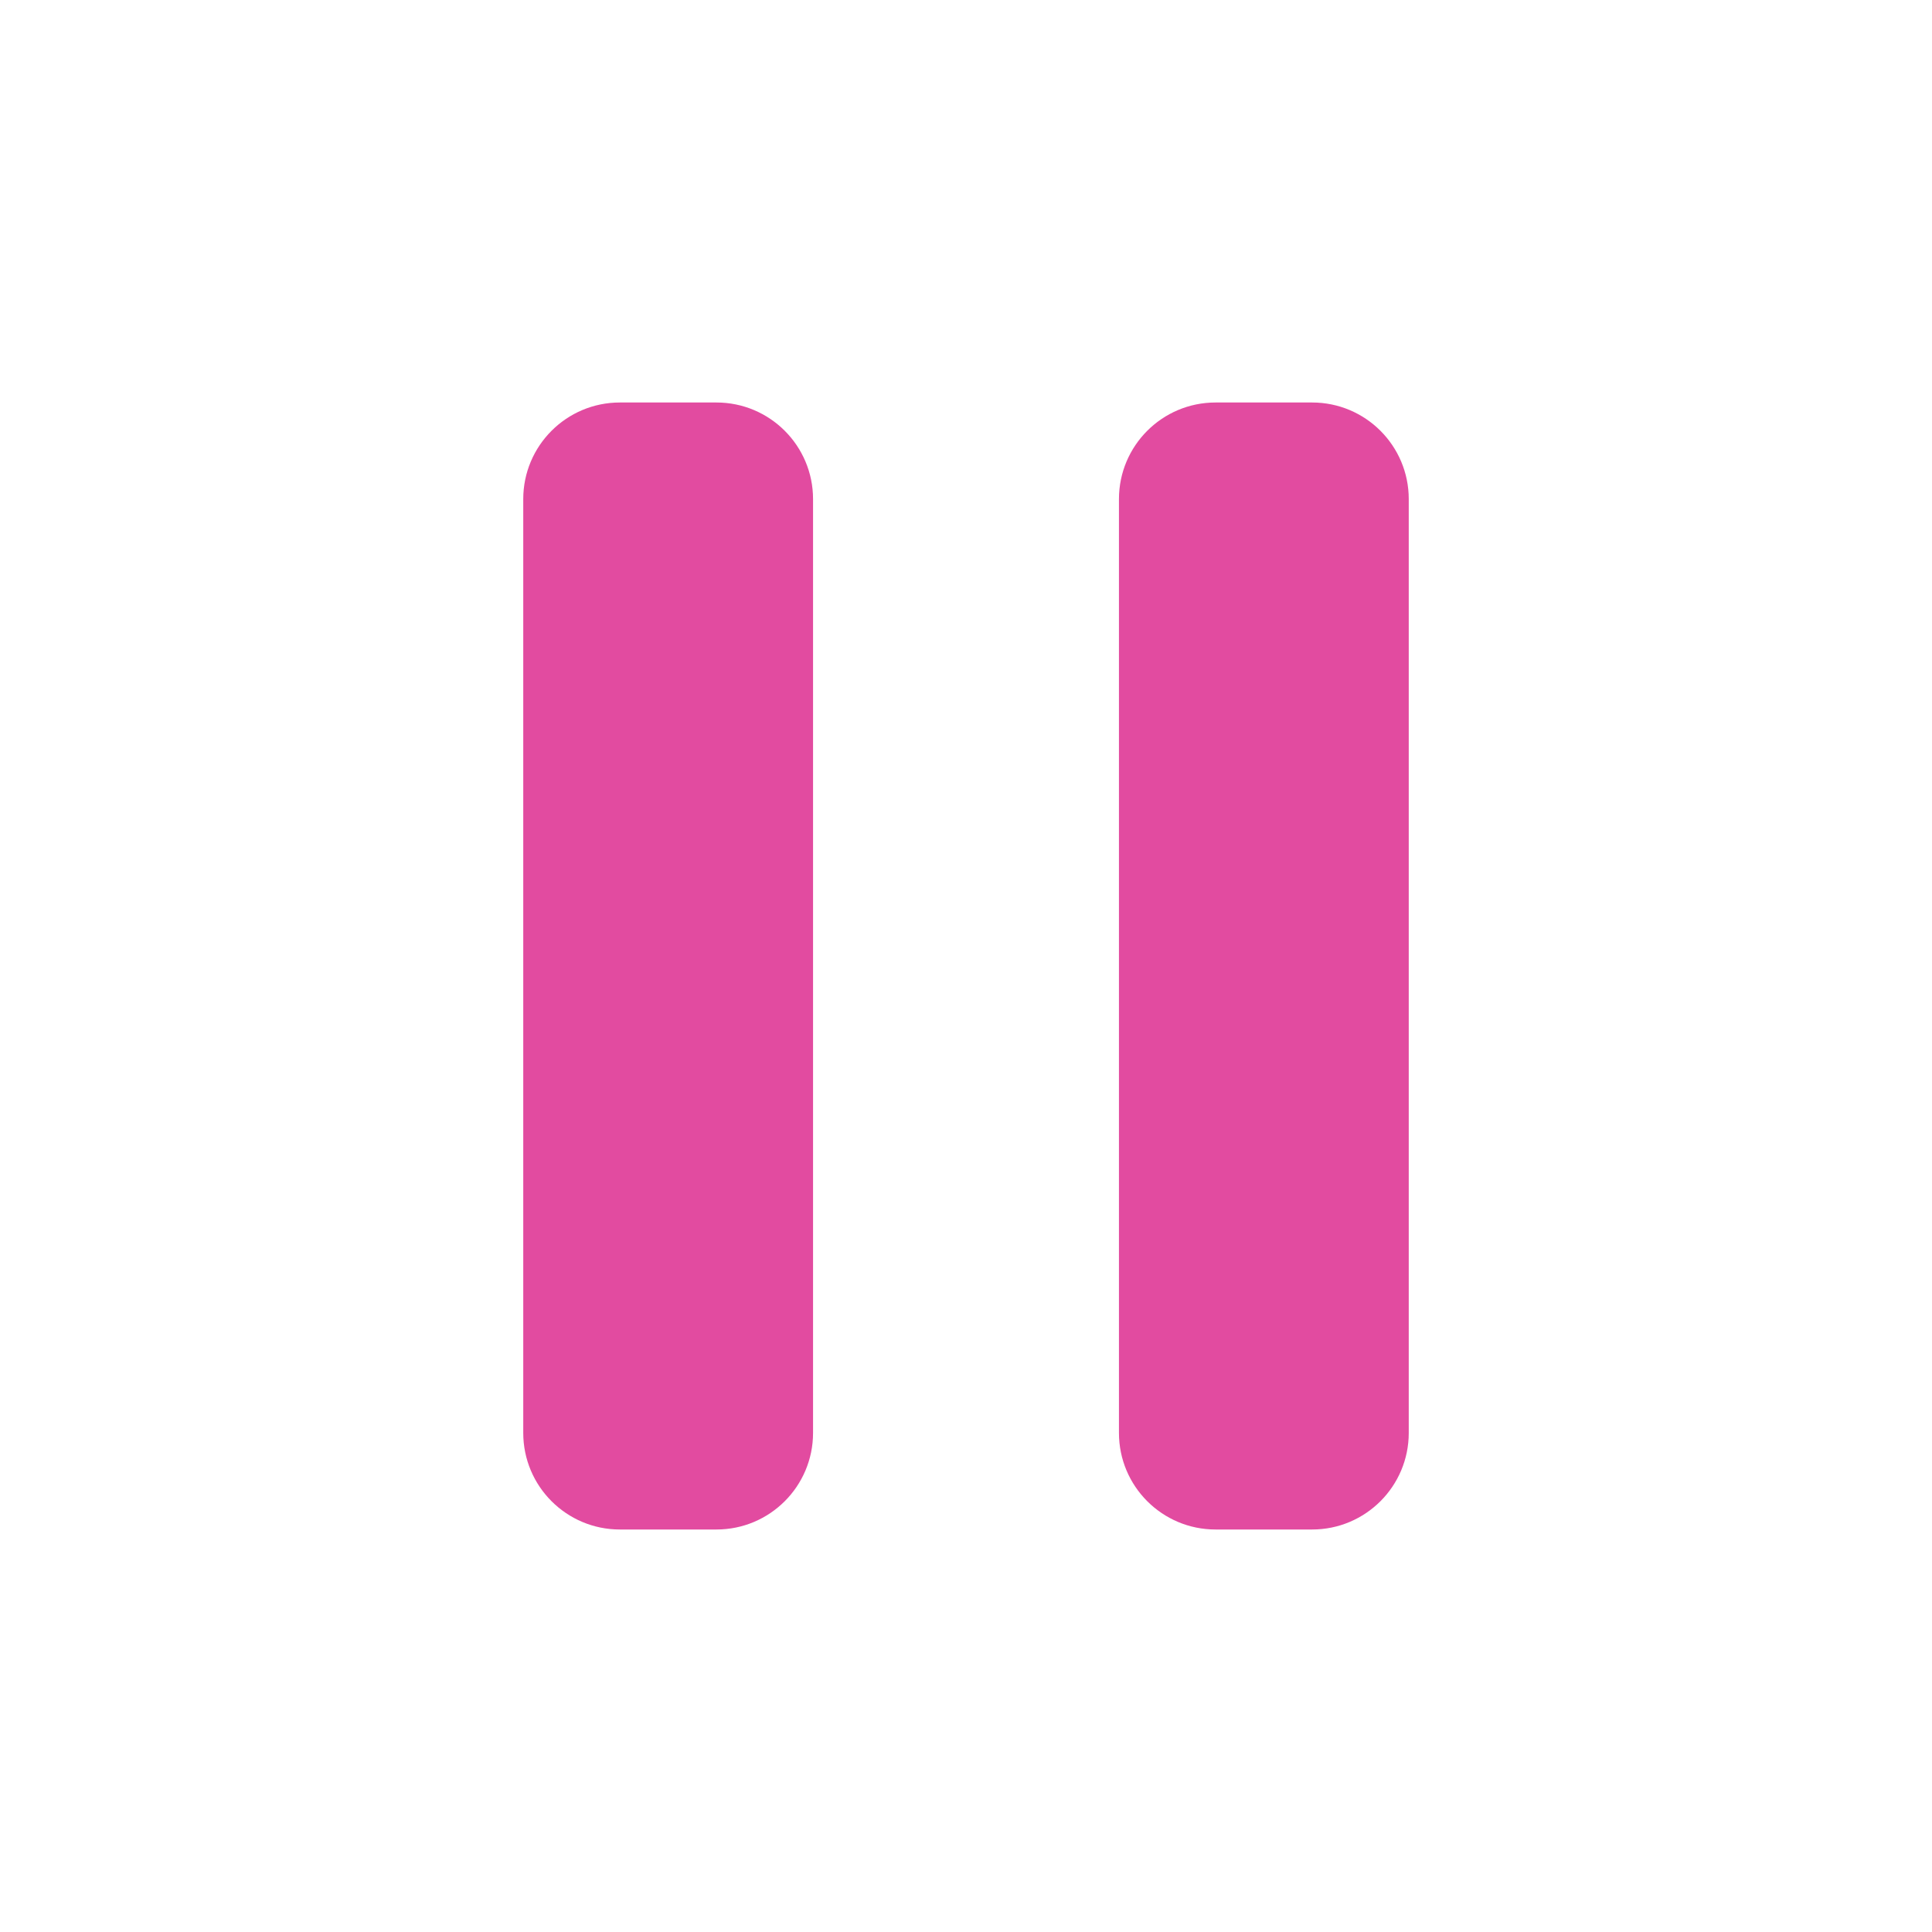
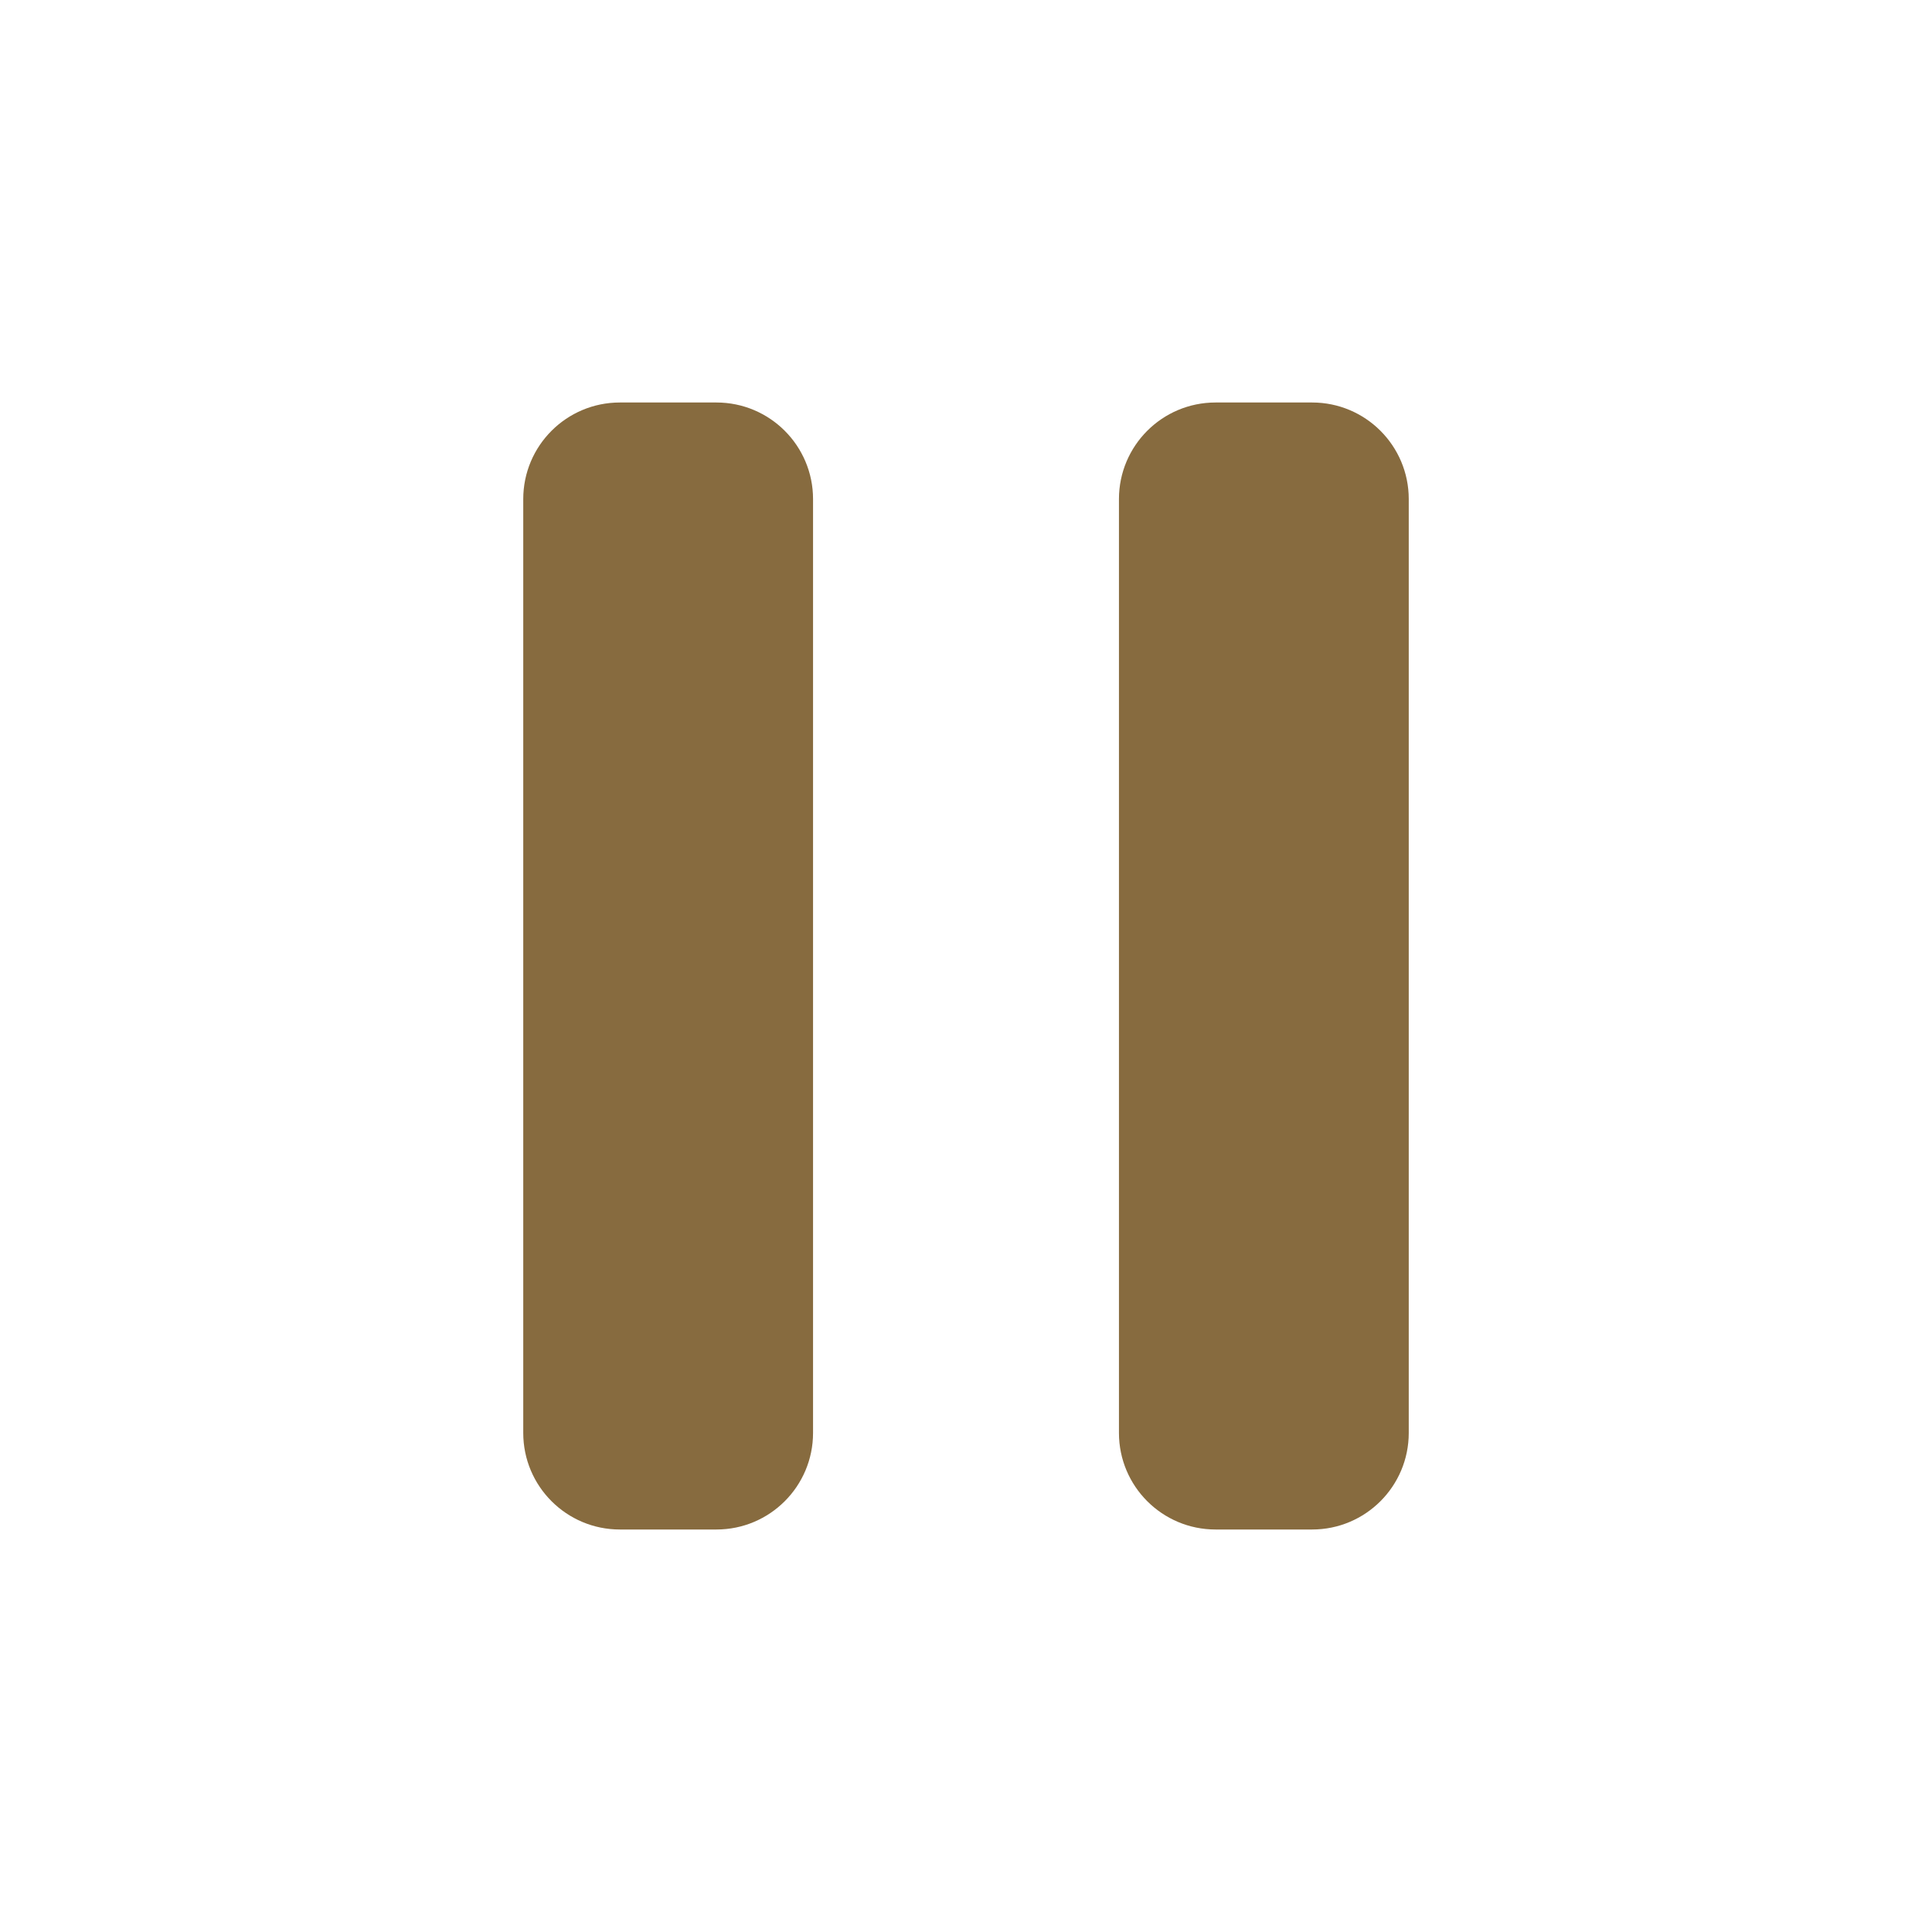
- <svg xmlns="http://www.w3.org/2000/svg" viewBox="0 0 24 24" fill="#e24ba0">
+ <svg xmlns="http://www.w3.org/2000/svg" viewBox="0 0 24 24" fill="#876b3f">
  <rect x="6.5" y="5" width="3.6" height="14" rx="1.2" />
  <rect x="13.9" y="5" width="3.6" height="14" rx="1.2" />
</svg>
